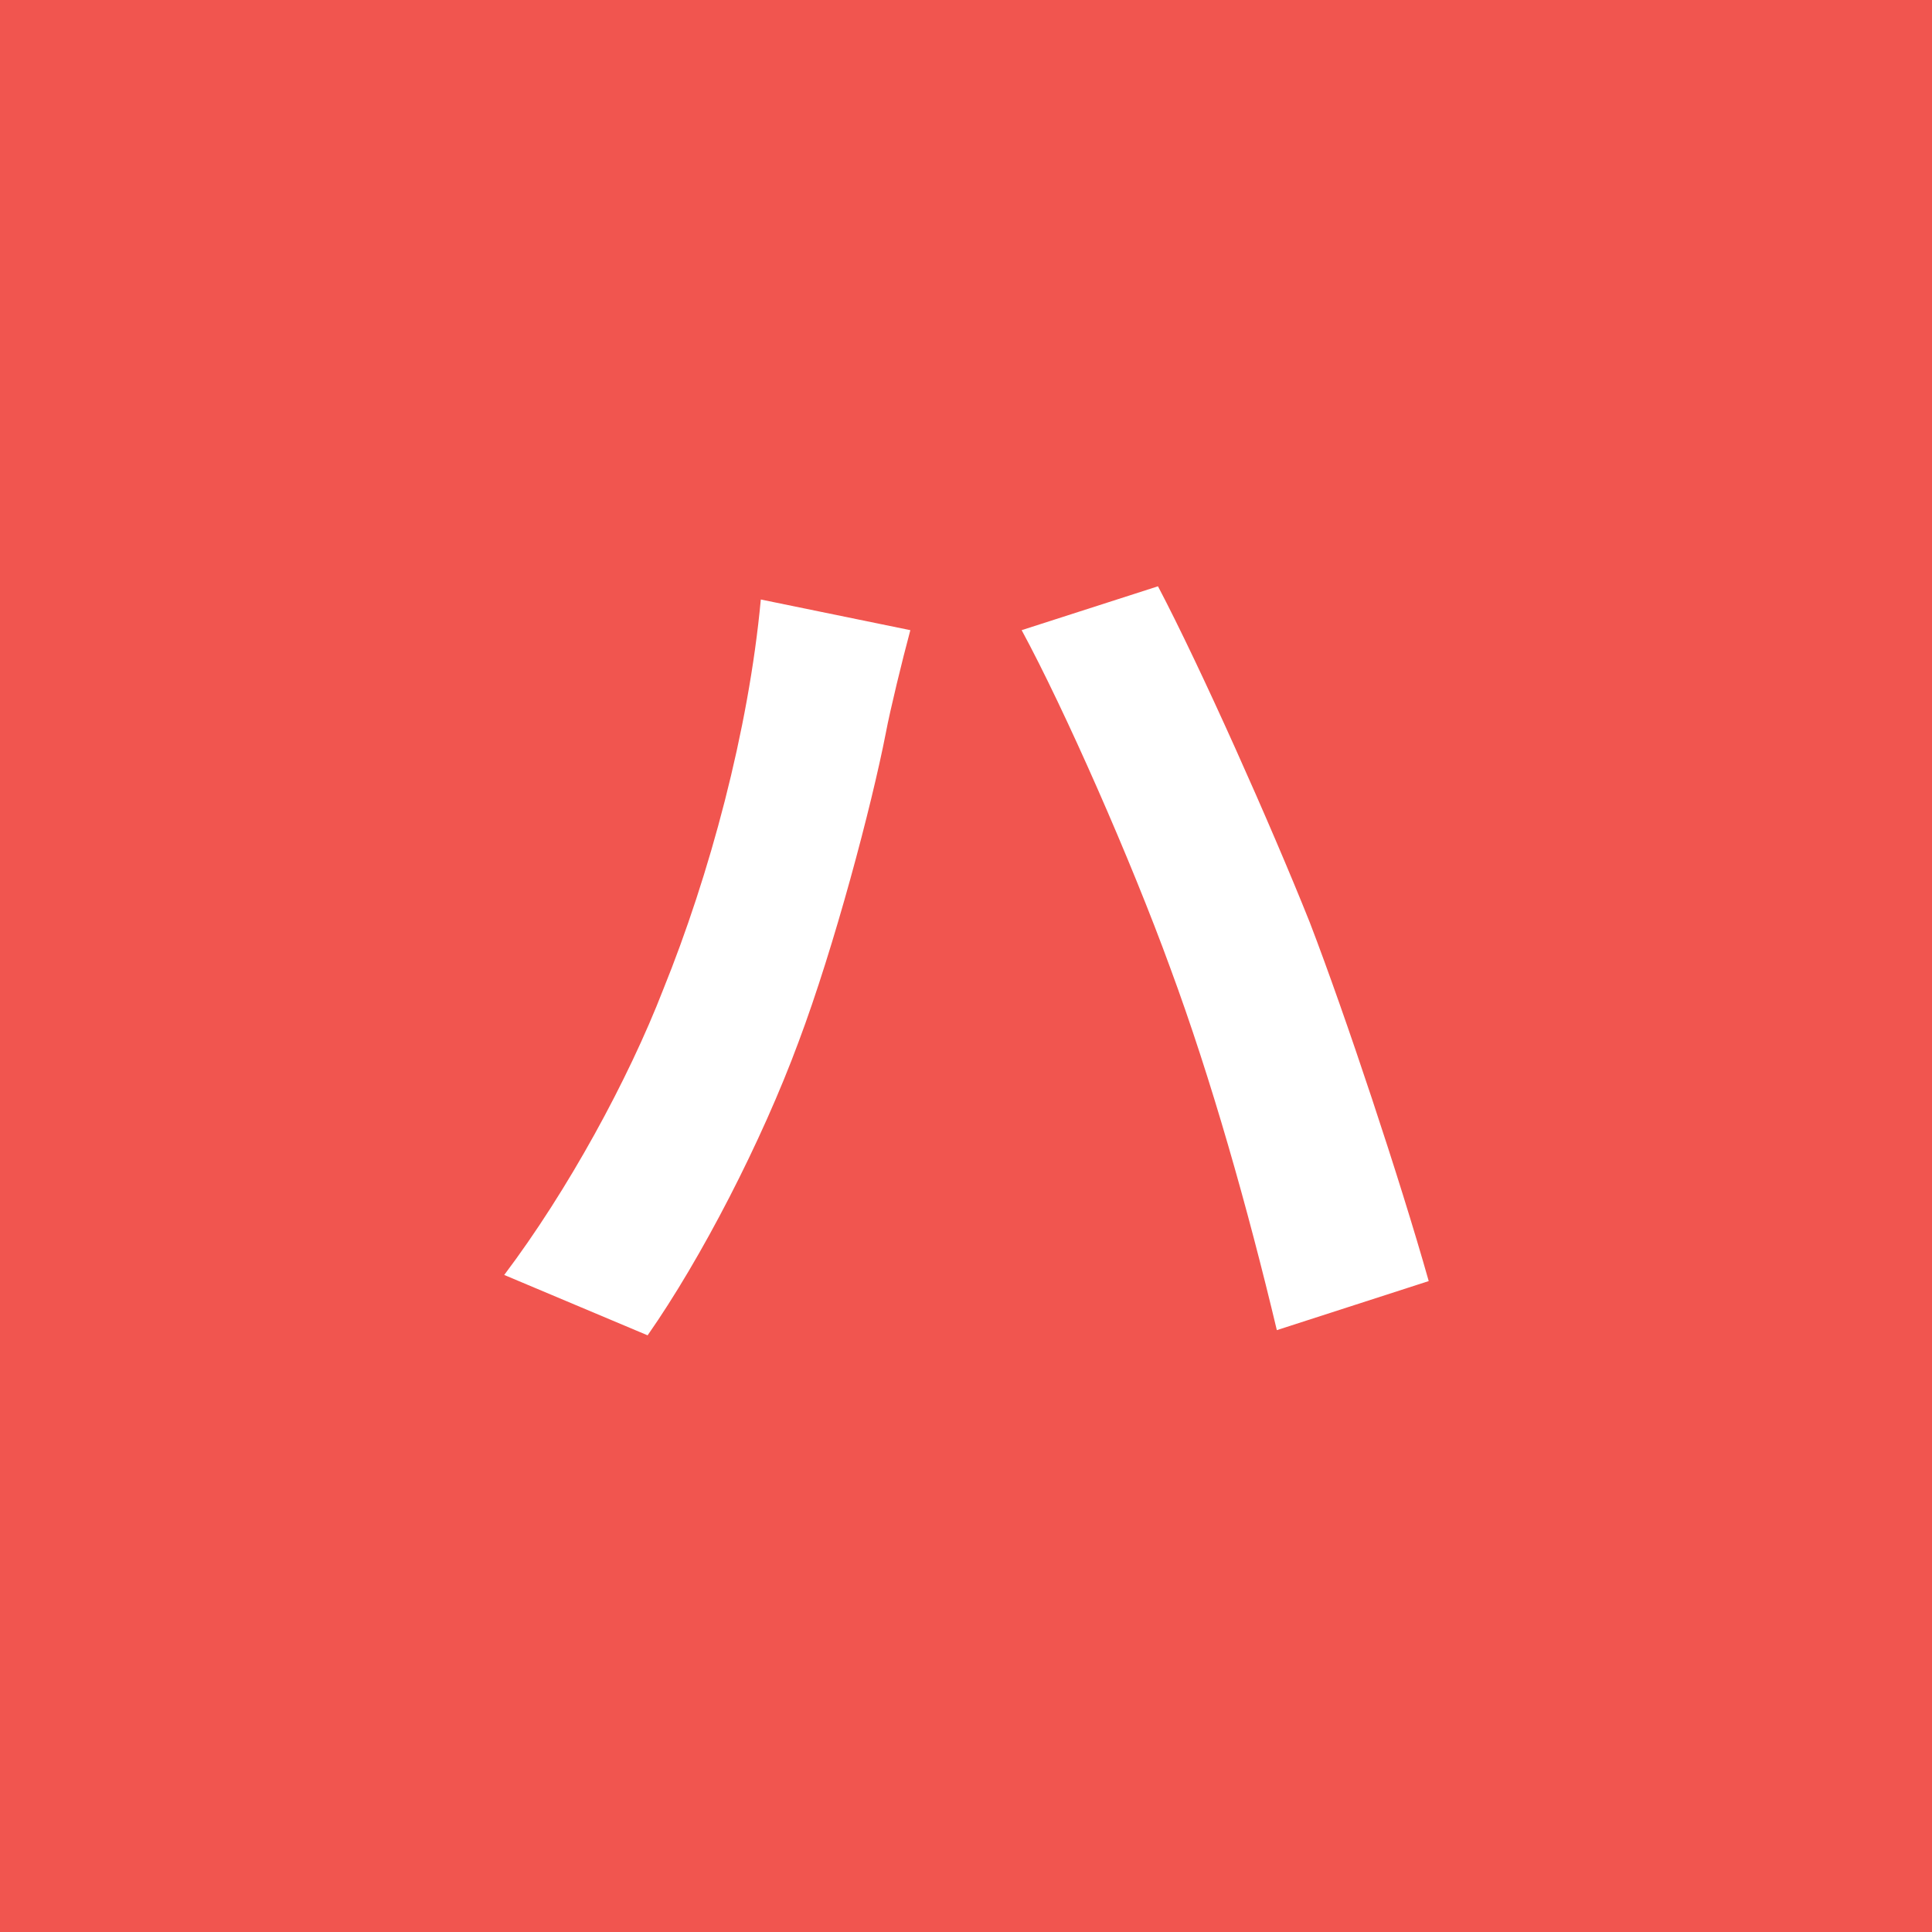
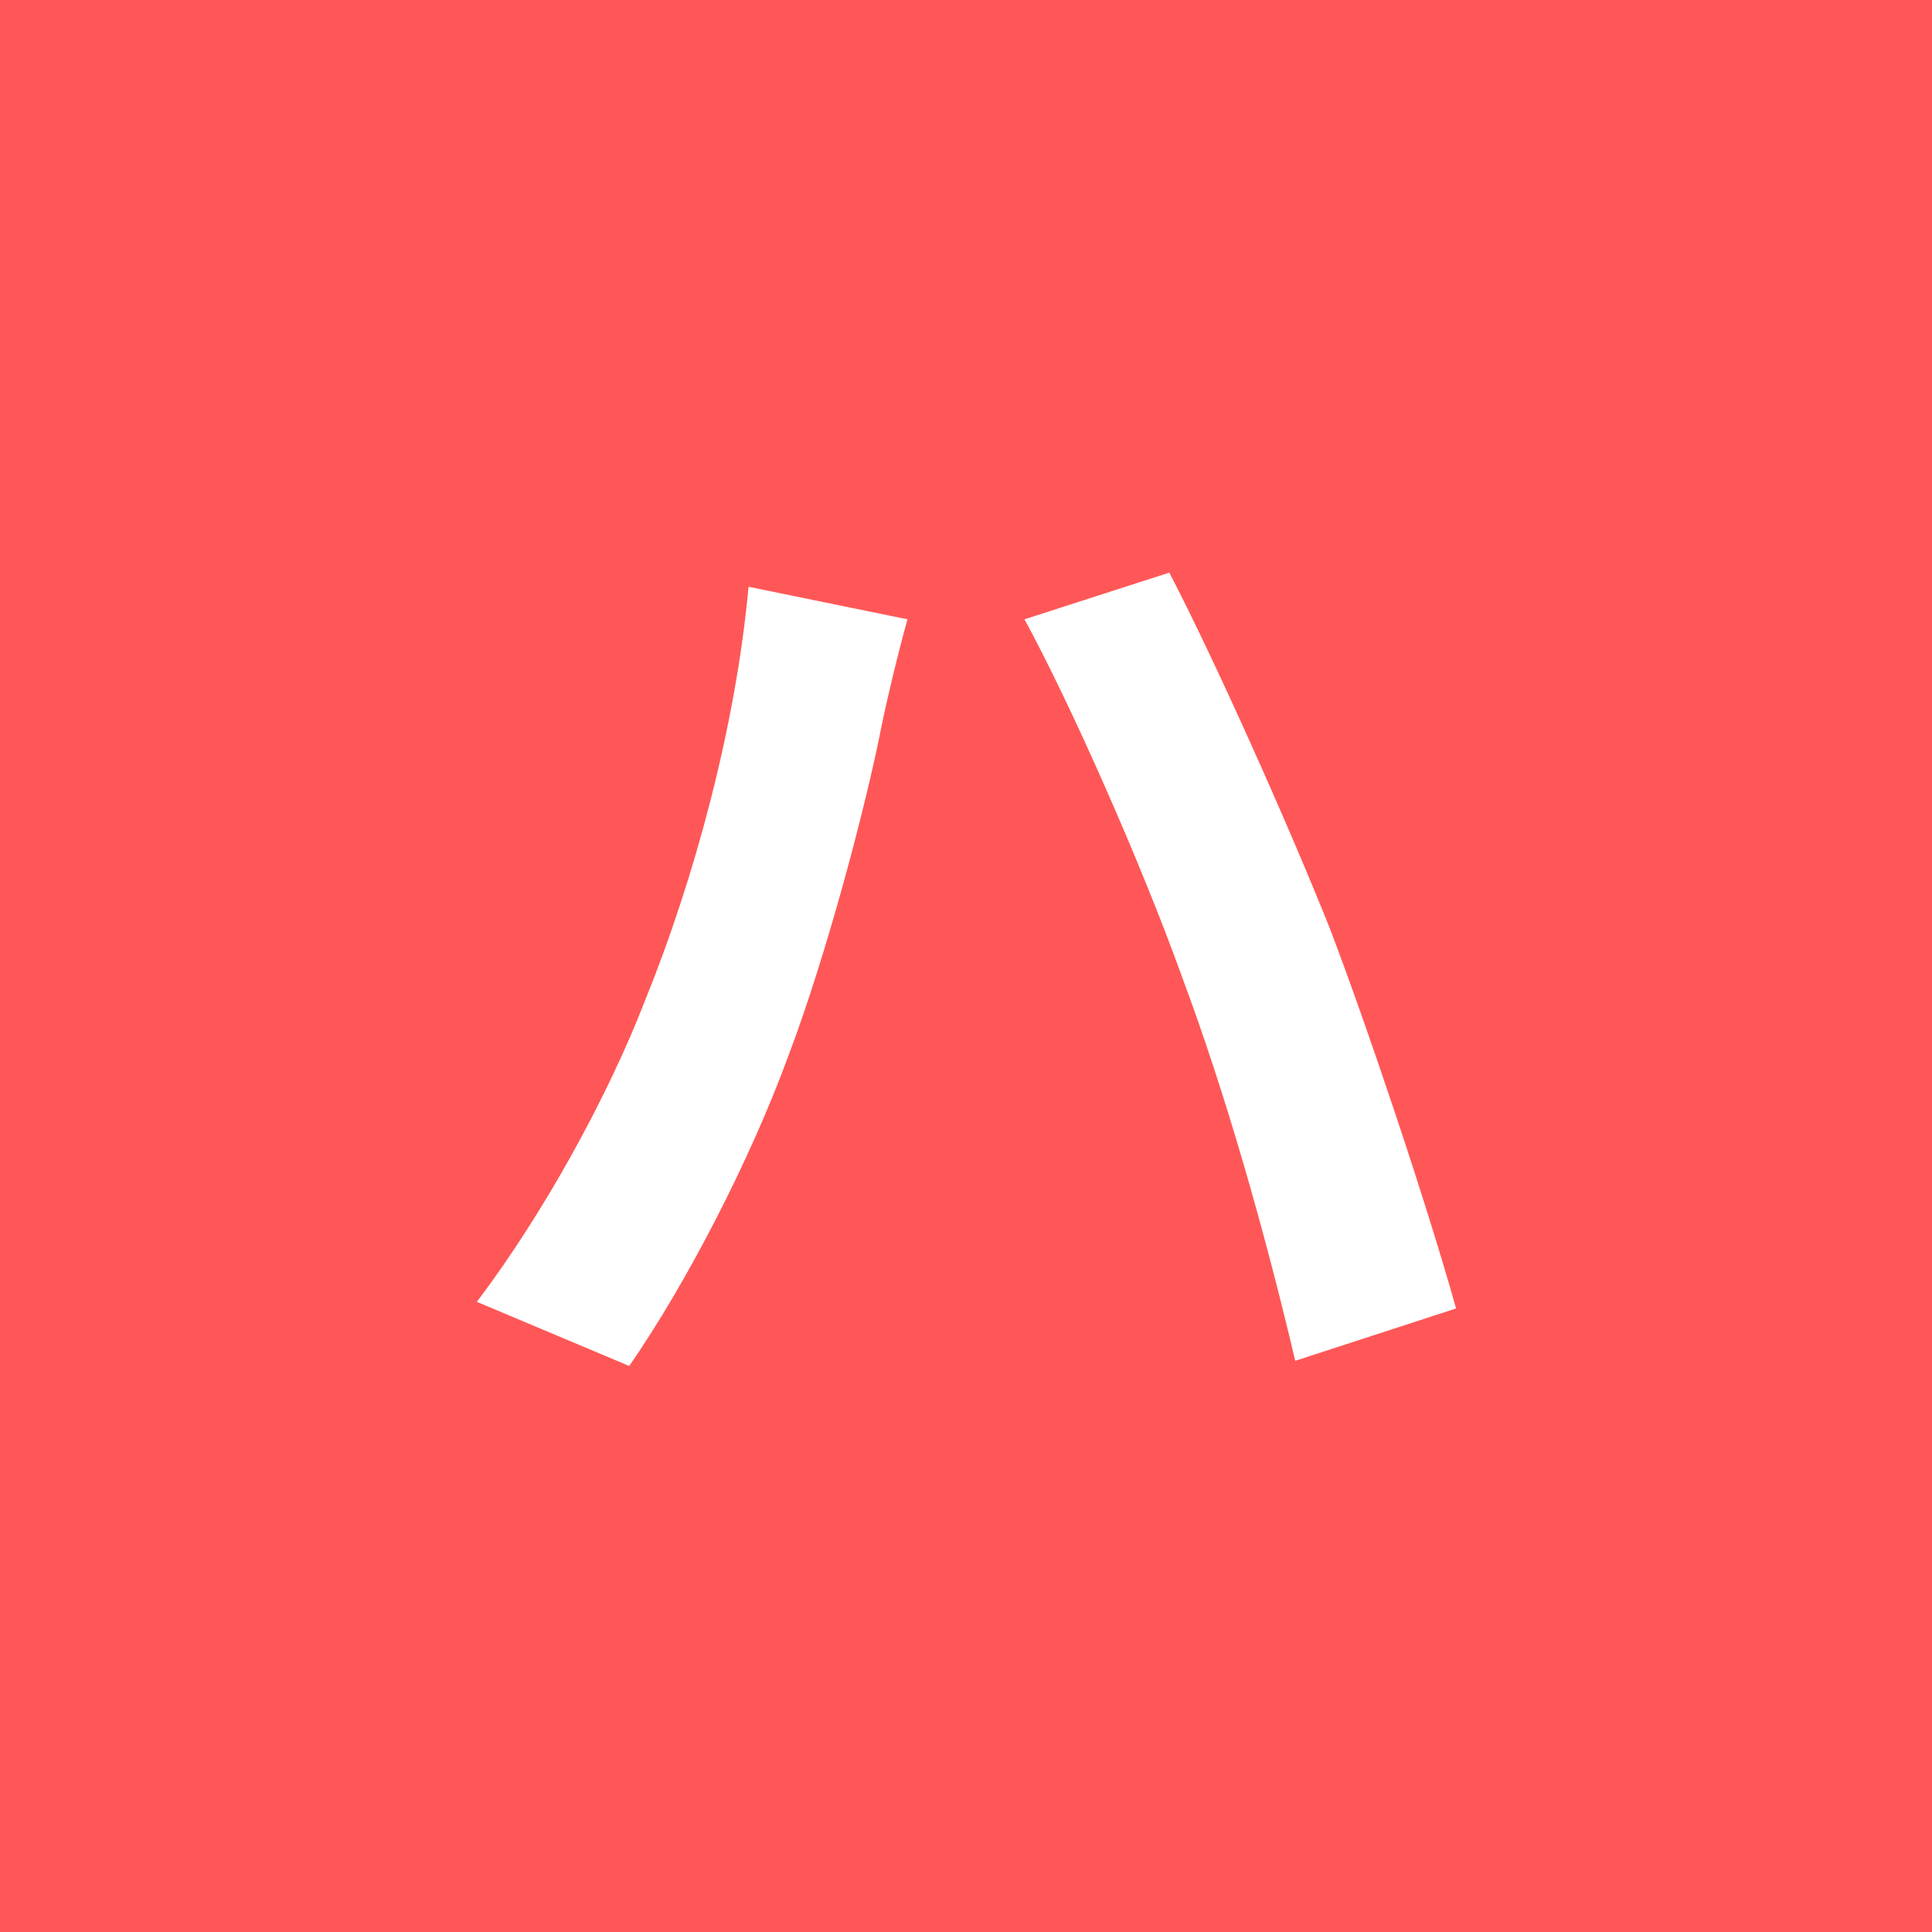
<svg xmlns="http://www.w3.org/2000/svg" viewBox="0 0 64 64">
-   <rect width="64" height="64" fill="#f1554f" />
-   <text x="32" y="44" font-family="serif" font-size="34" font-weight="bold" fill="#ffffff" text-anchor="middle">ハ</text>
+   <rect width="64" height="64" fill="#ff5757" />
+   <text x="32" y="45" font-family="serif" font-size="36" font-weight="bold" fill="#ffffff" text-anchor="middle">ハ</text>
</svg>
